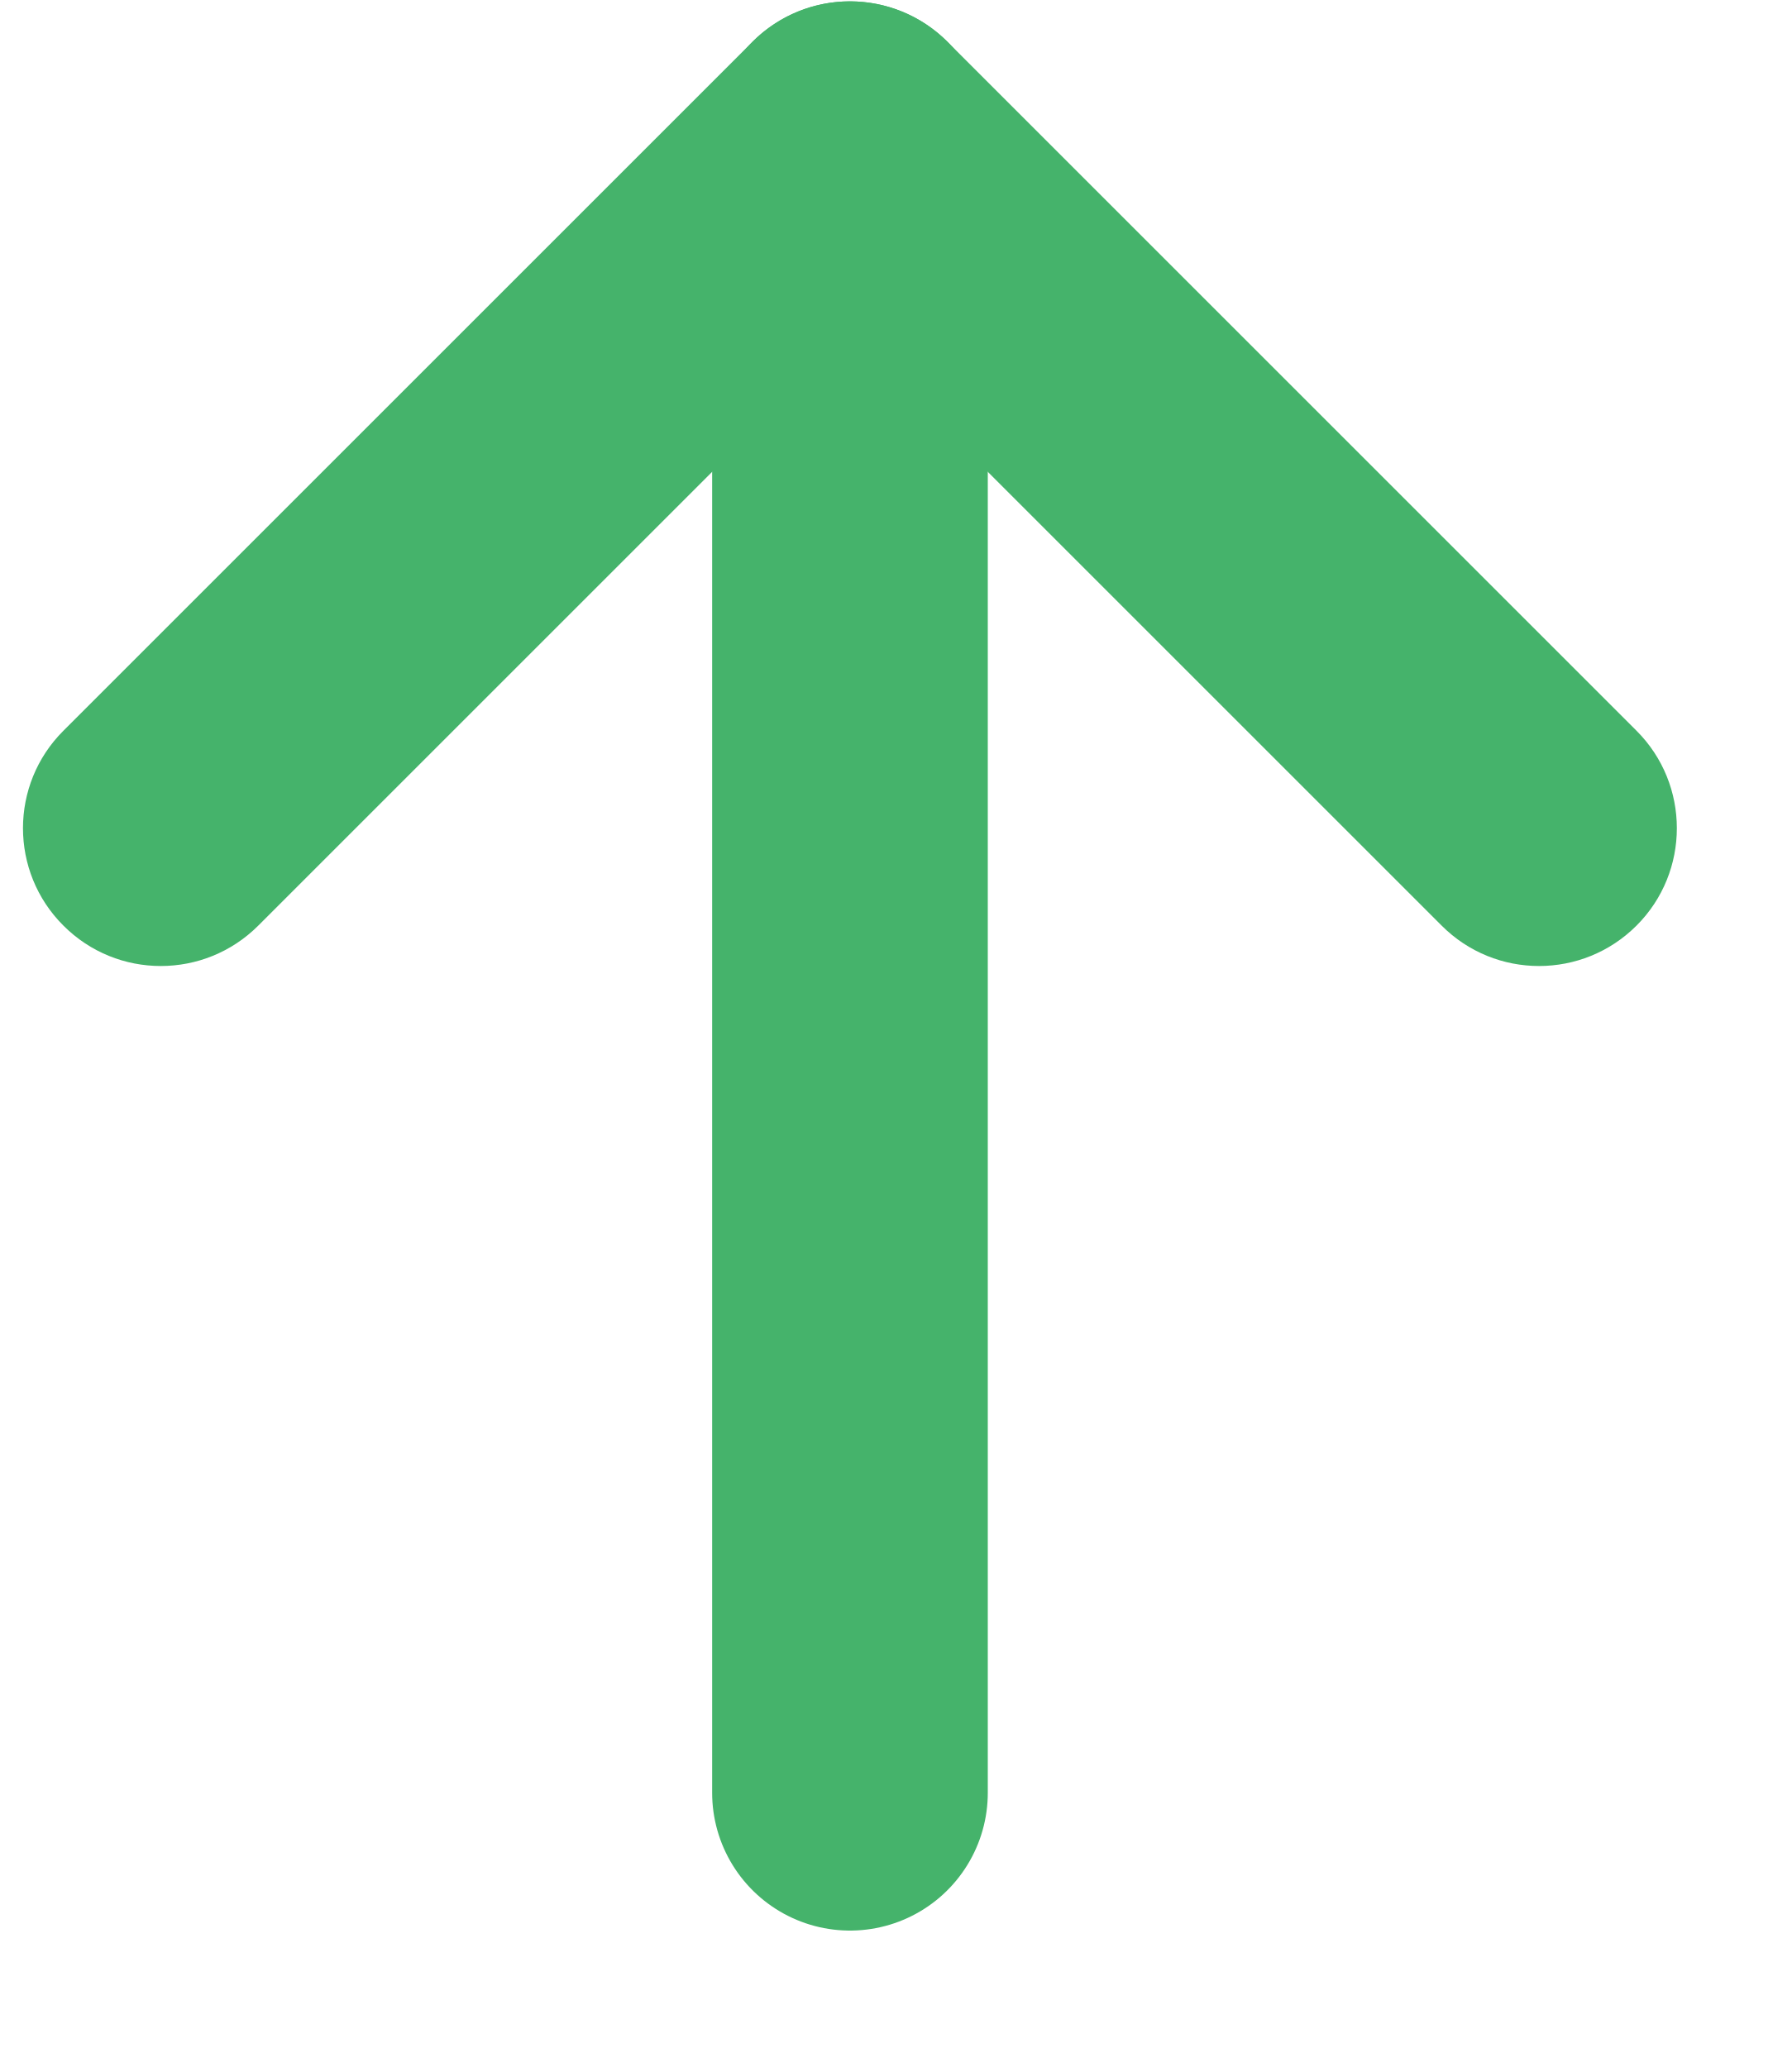
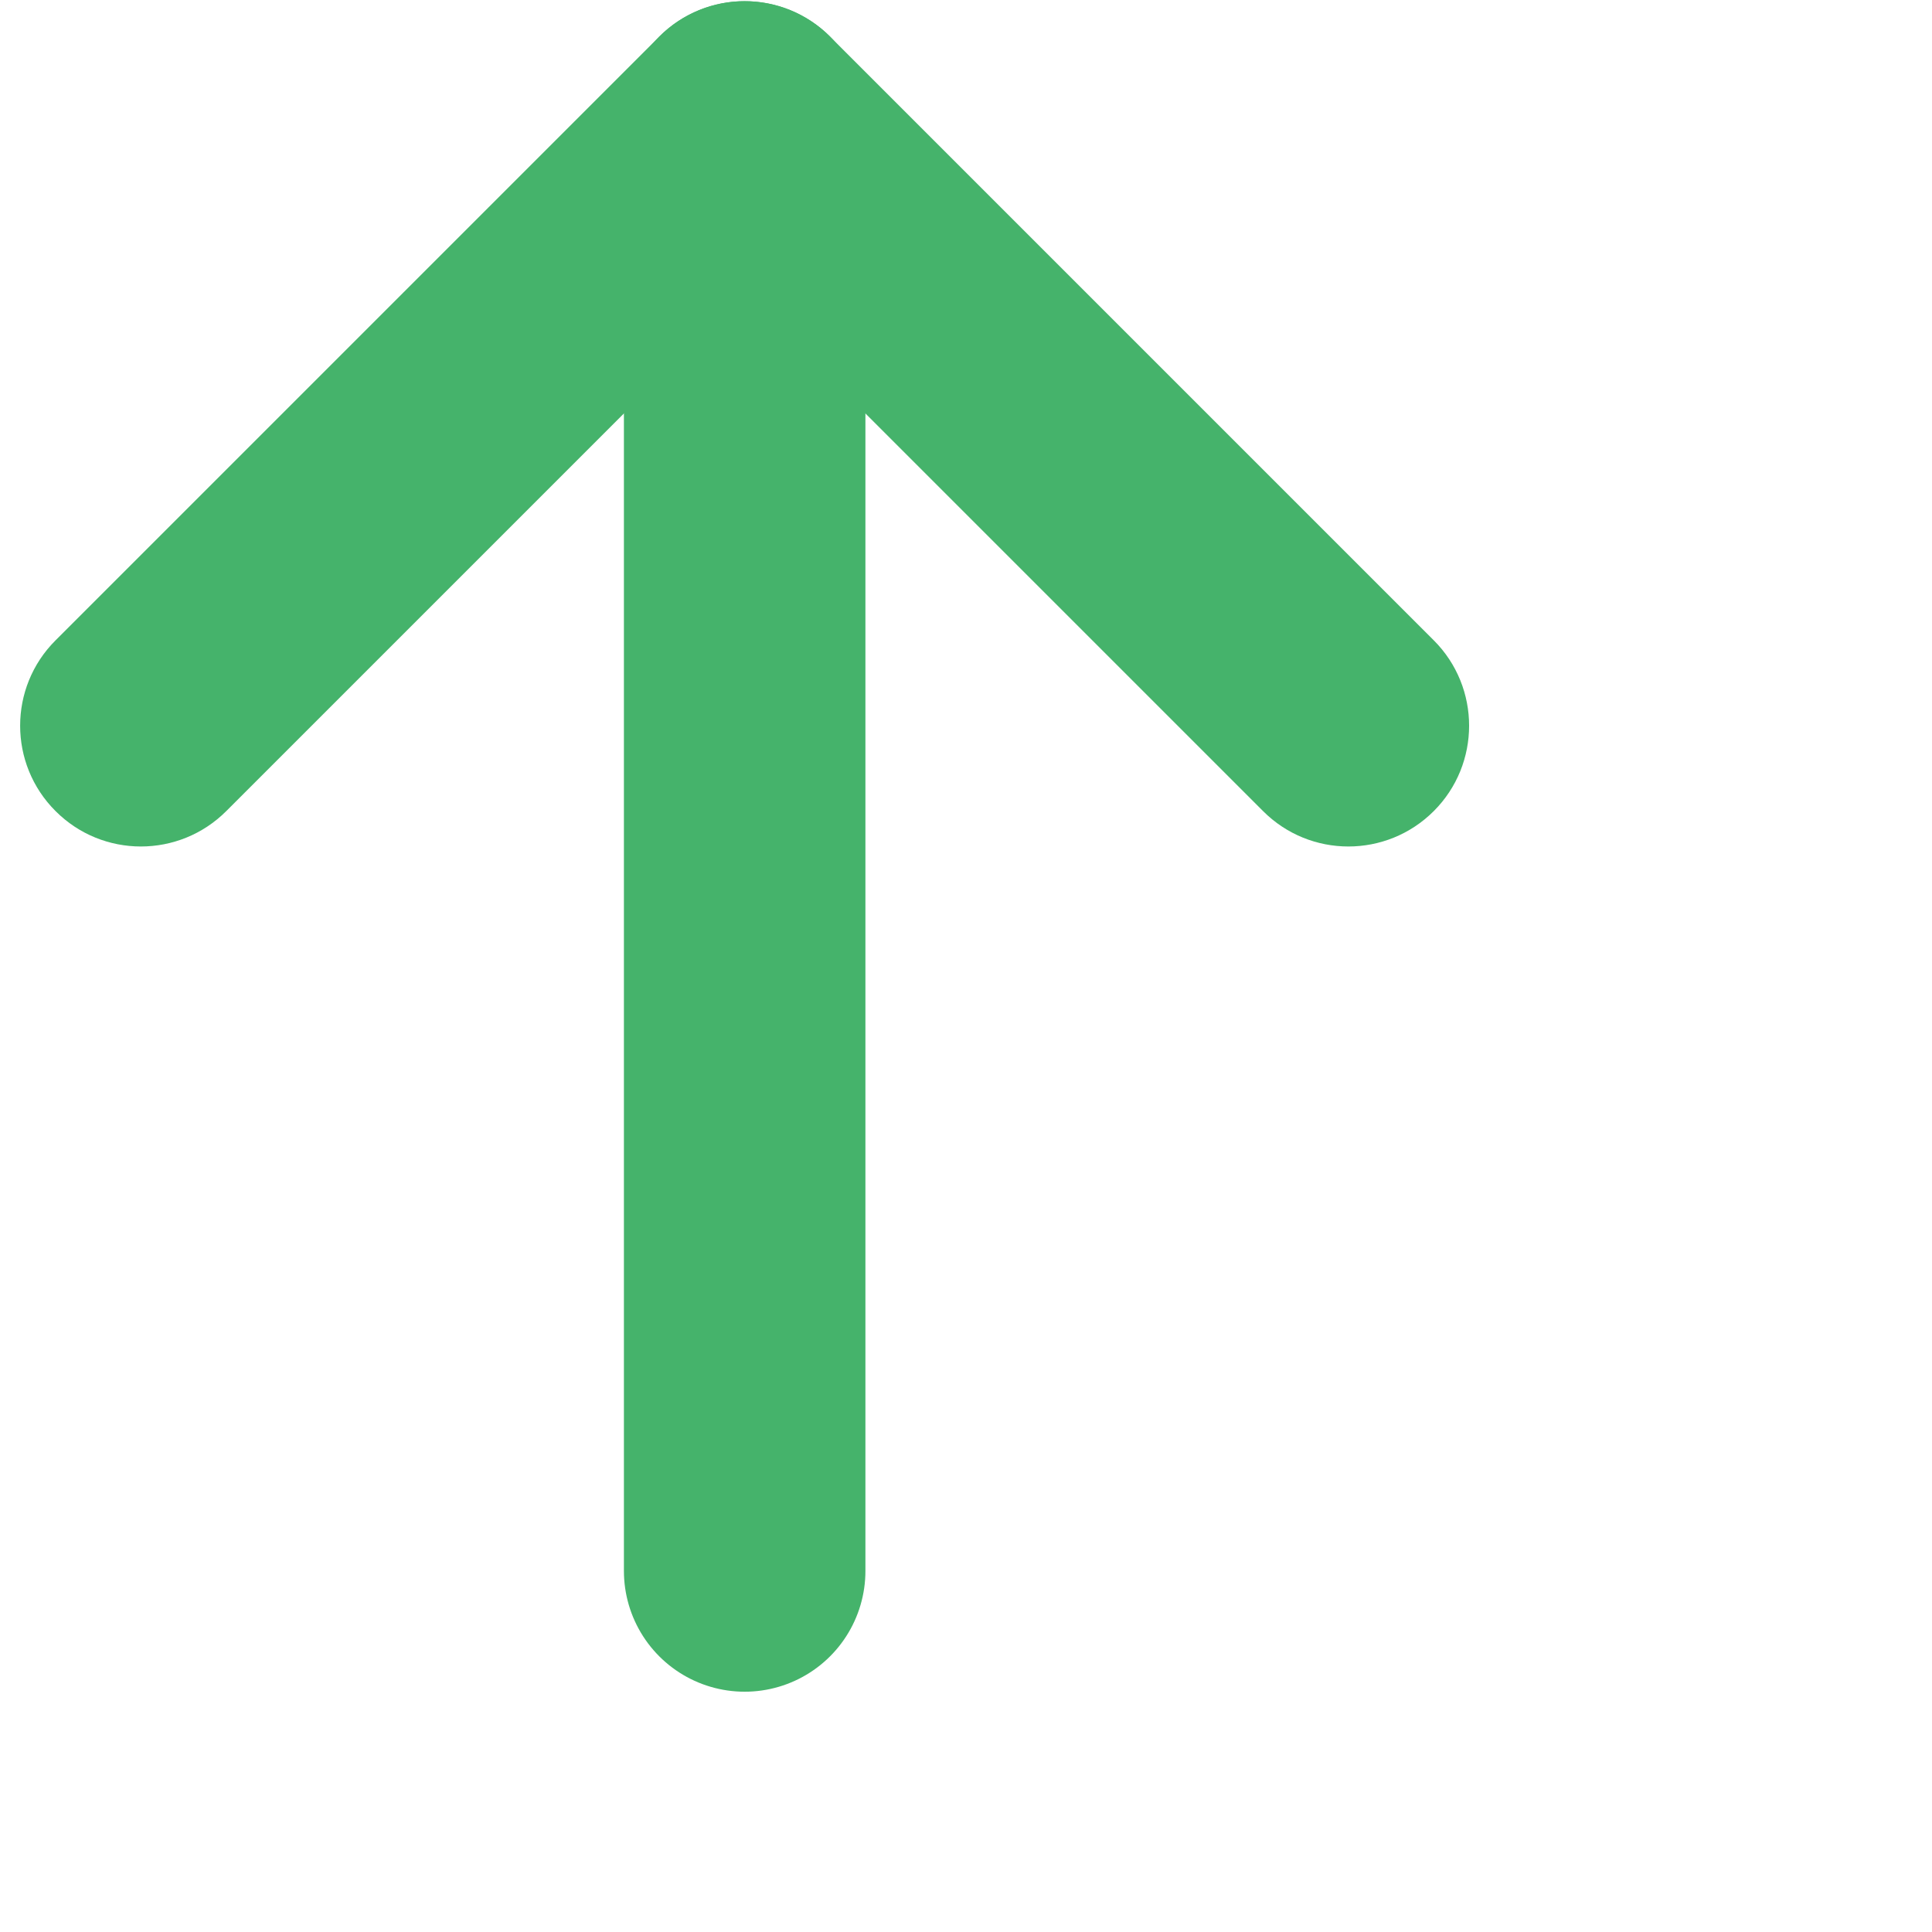
- <svg xmlns="http://www.w3.org/2000/svg" width="13" height="15" viewBox="0 0 13 15" fill="none">
+ <svg xmlns="http://www.w3.org/2000/svg" width="16" height="16" viewBox="0 0 16 16" fill="none">
  <path d="M0.46 5.303C0.069 5.693 0.069 6.327 0.46 6.717C0.85 7.108 1.483 7.108 1.874 6.717L0.46 5.303ZM6.167 1.01L6.874 0.303C6.483 -0.088 5.85 -0.088 5.46 0.303L6.167 1.01ZM10.46 6.717C10.85 7.108 11.483 7.108 11.874 6.717C12.264 6.327 12.264 5.693 11.874 5.303L10.46 6.717ZM1.874 6.717L6.874 1.717L5.46 0.303L0.46 5.303L1.874 6.717ZM5.46 1.717L10.46 6.717L11.874 5.303L6.874 0.303L5.46 1.717Z" fill="#45B36B" />
  <path d="M6.167 13.01V1.01" stroke="#45B36B" stroke-width="2" stroke-linecap="round" />
</svg>
